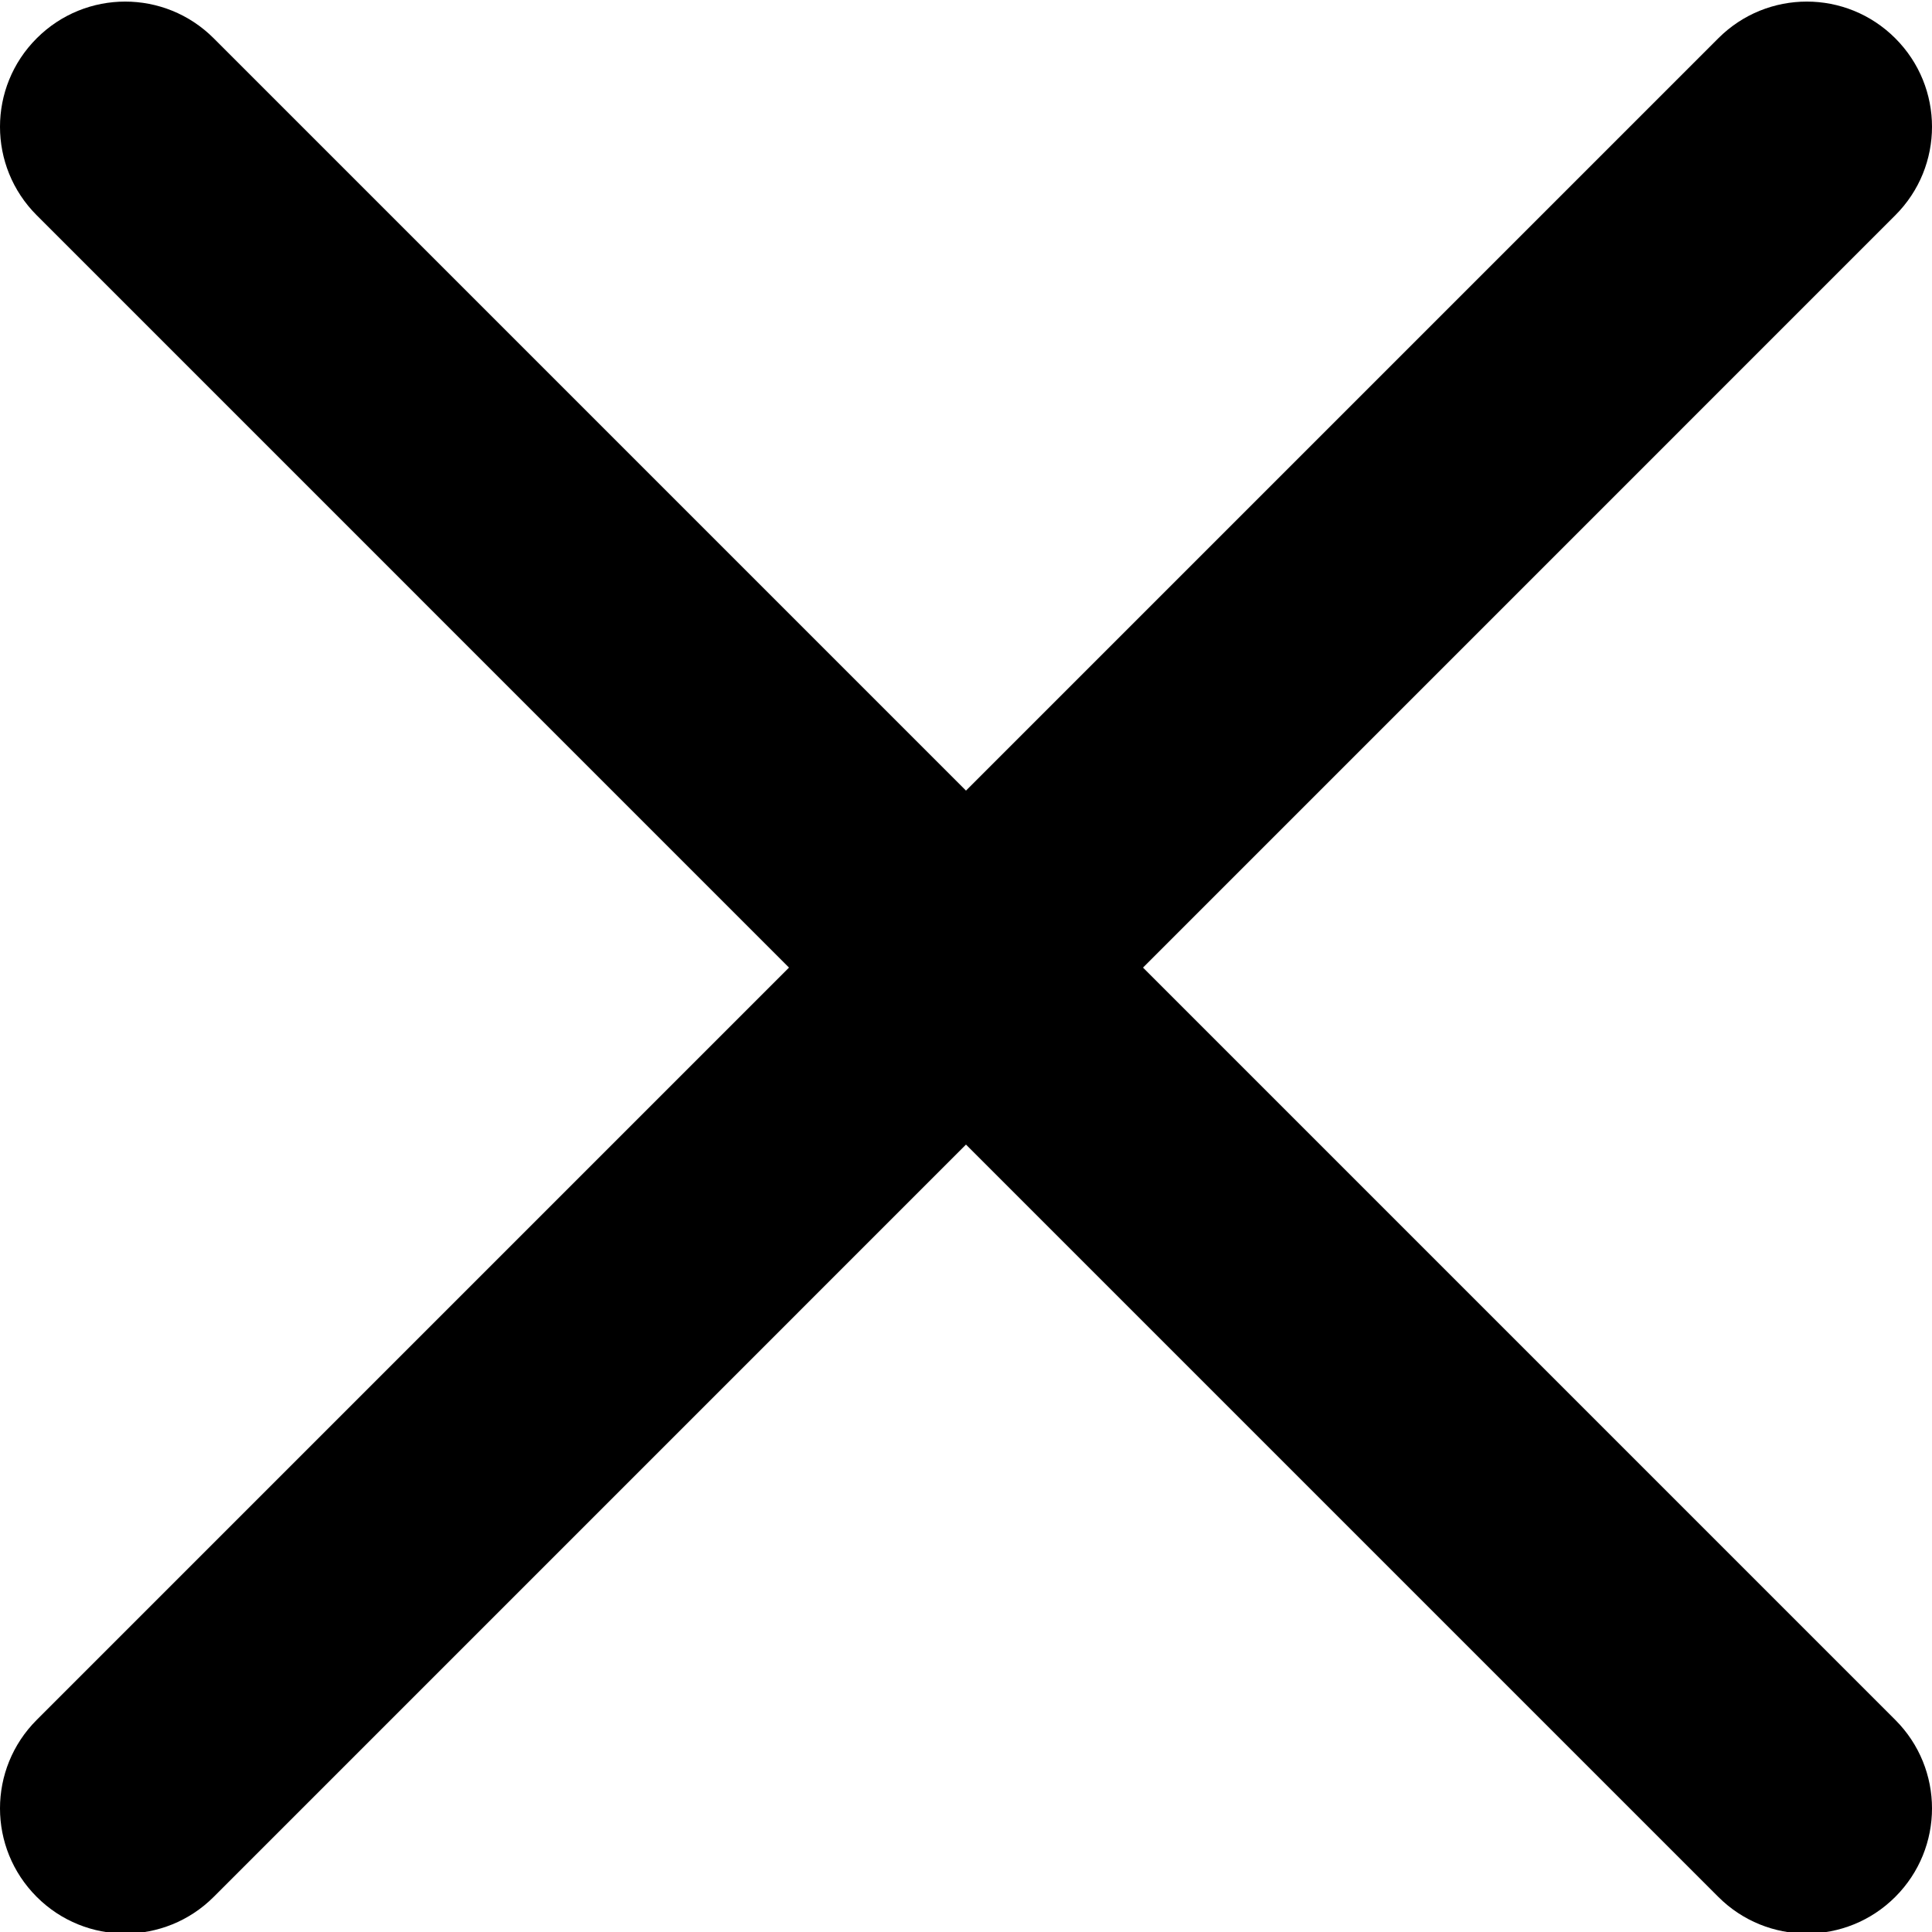
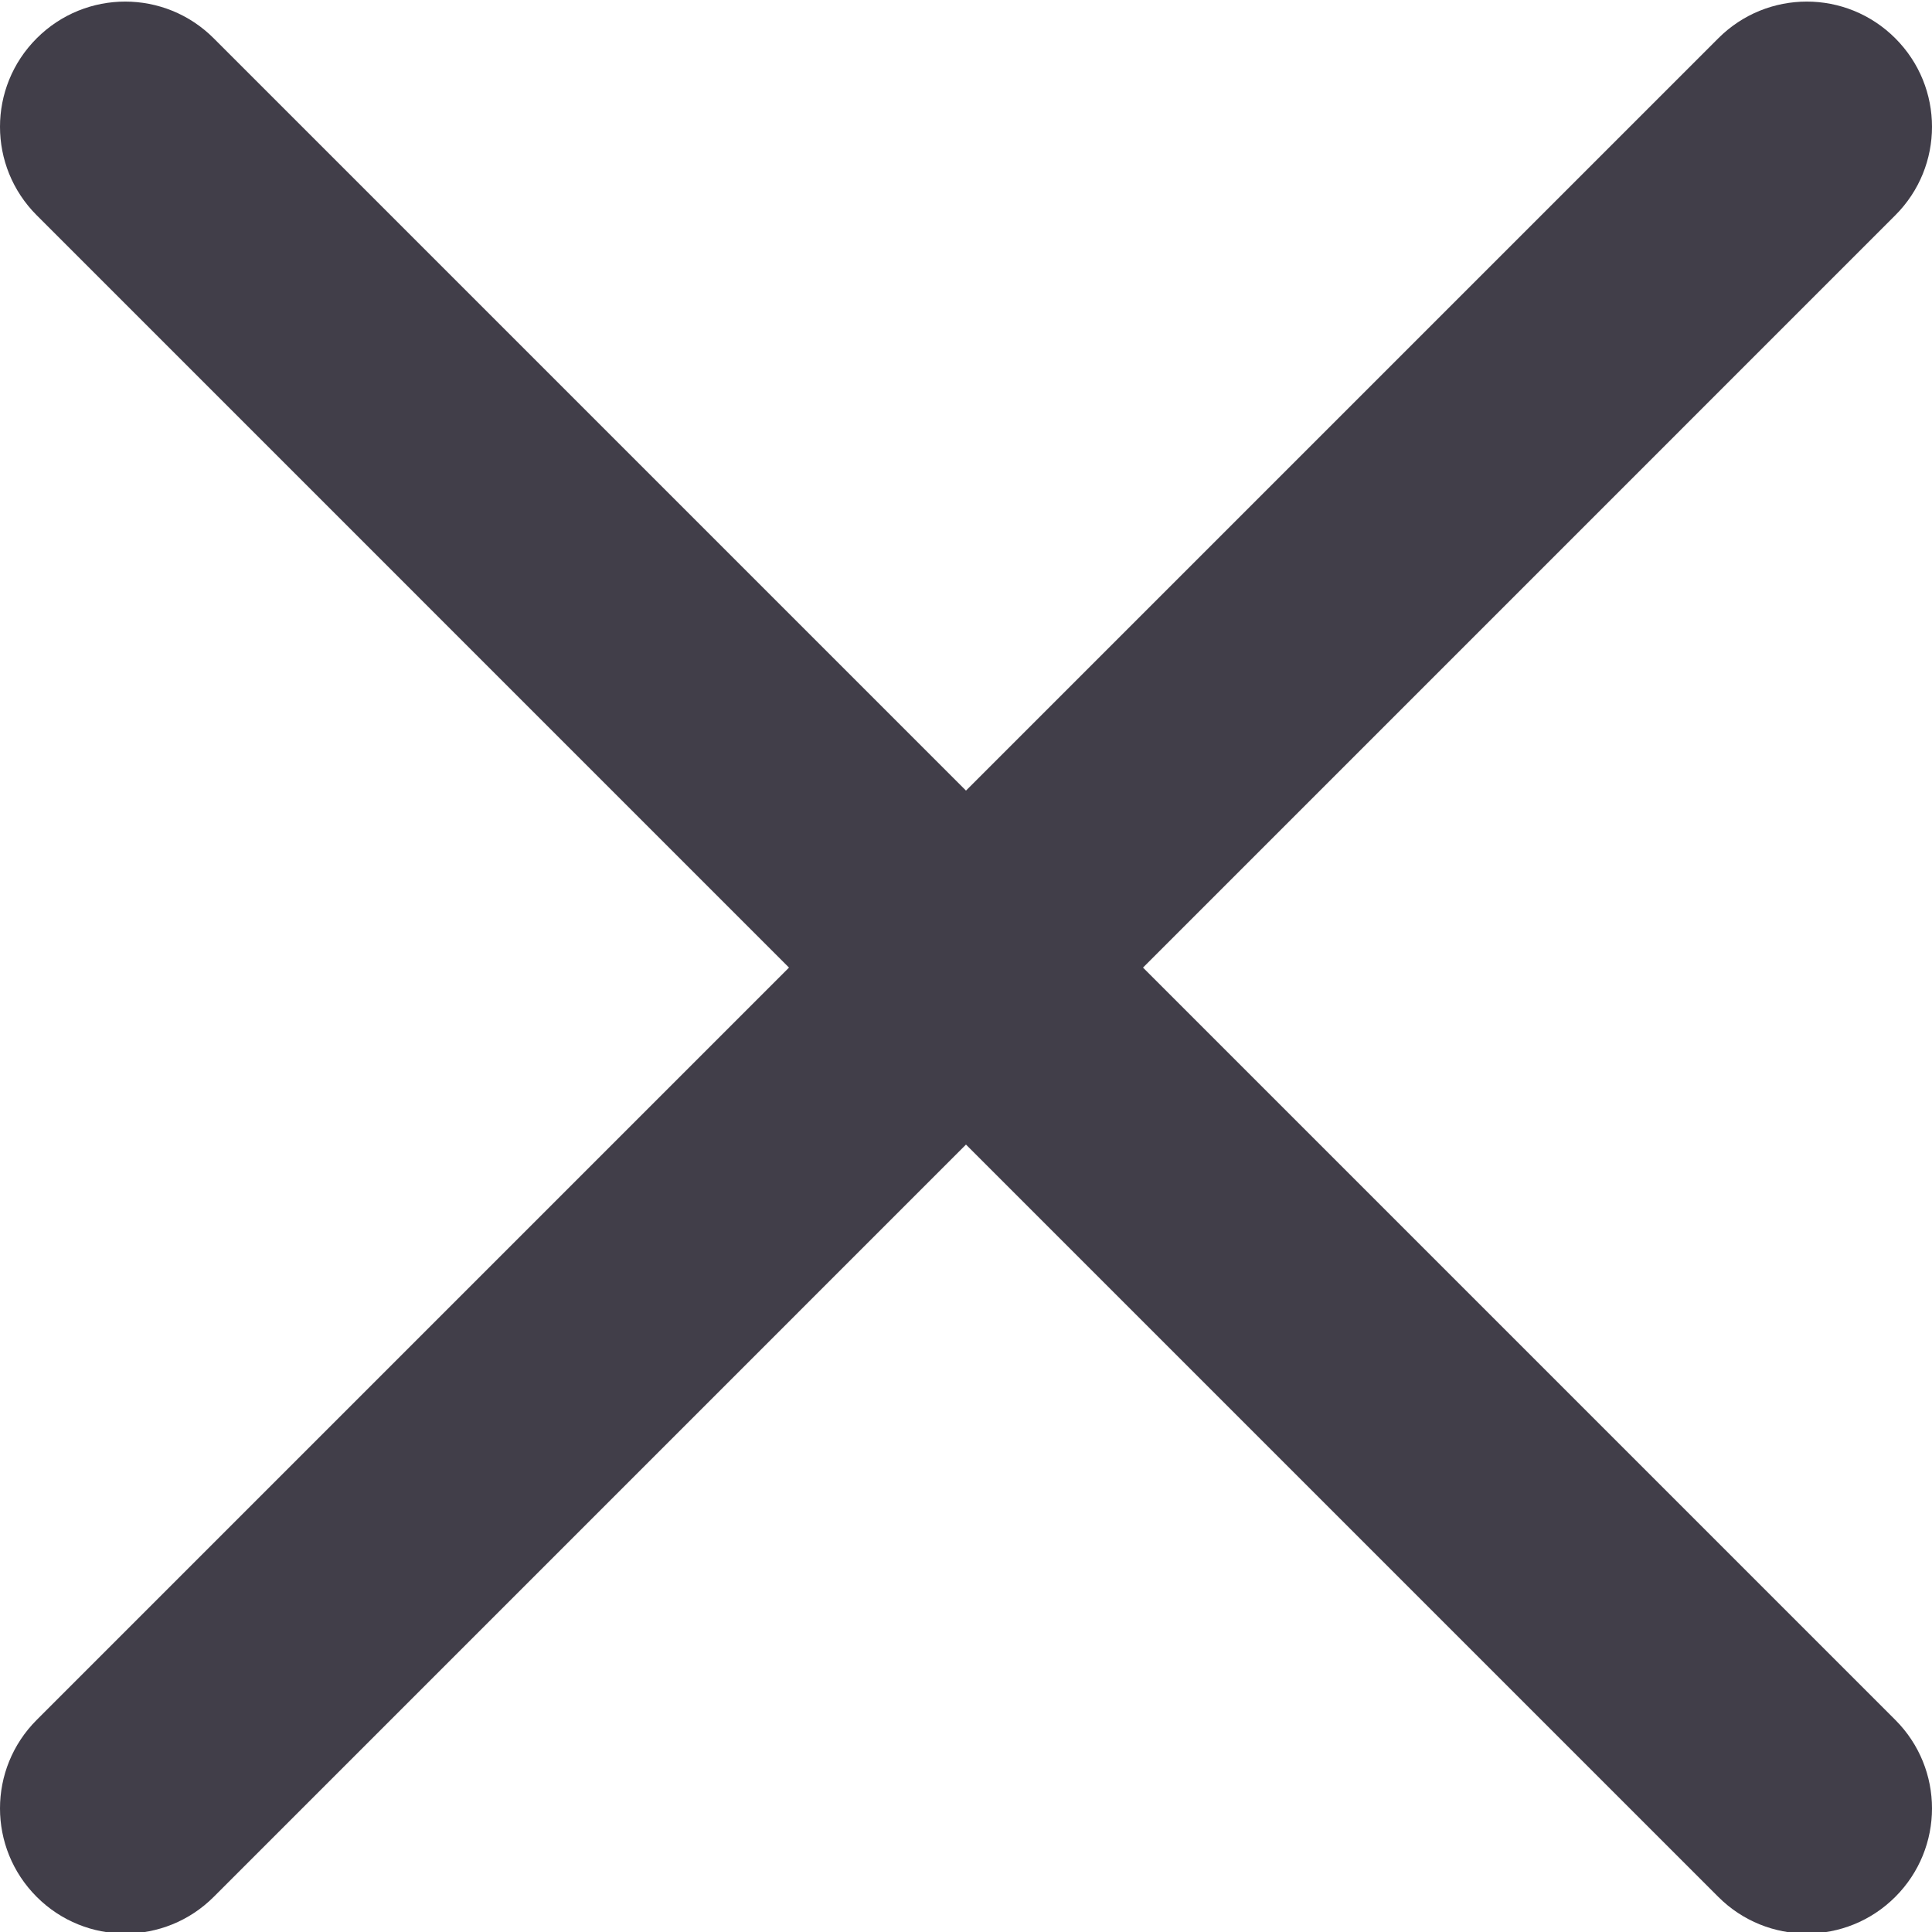
- <svg xmlns="http://www.w3.org/2000/svg" height="329pt" viewBox="0 0 329.269 329" width="329pt">
+ <svg xmlns="http://www.w3.org/2000/svg" fill="#413E49" height="329pt" viewBox="0 0 329.269 329" width="329pt">
  <path d="m194.801 164.77 128.211-128.215c8.344-8.34 8.344-21.824 0-30.164-8.34-8.34-21.824-8.34-30.164 0l-128.215 128.215-128.211-128.215c-8.344-8.34-21.824-8.34-30.164 0-8.344 8.34-8.344 21.824 0 30.164l128.211 128.215-128.211 128.215c-8.344 8.34-8.344 21.824 0 30.164 4.156 4.16 9.621 6.25 15.082 6.25 5.461 0 10.922-2.09 15.082-6.25l128.211-128.215 128.215 128.215c4.16 4.16 9.621 6.25 15.082 6.25 5.461 0 10.922-2.09 15.082-6.25 8.344-8.34 8.344-21.824 0-30.164zm0 0" />
</svg>
